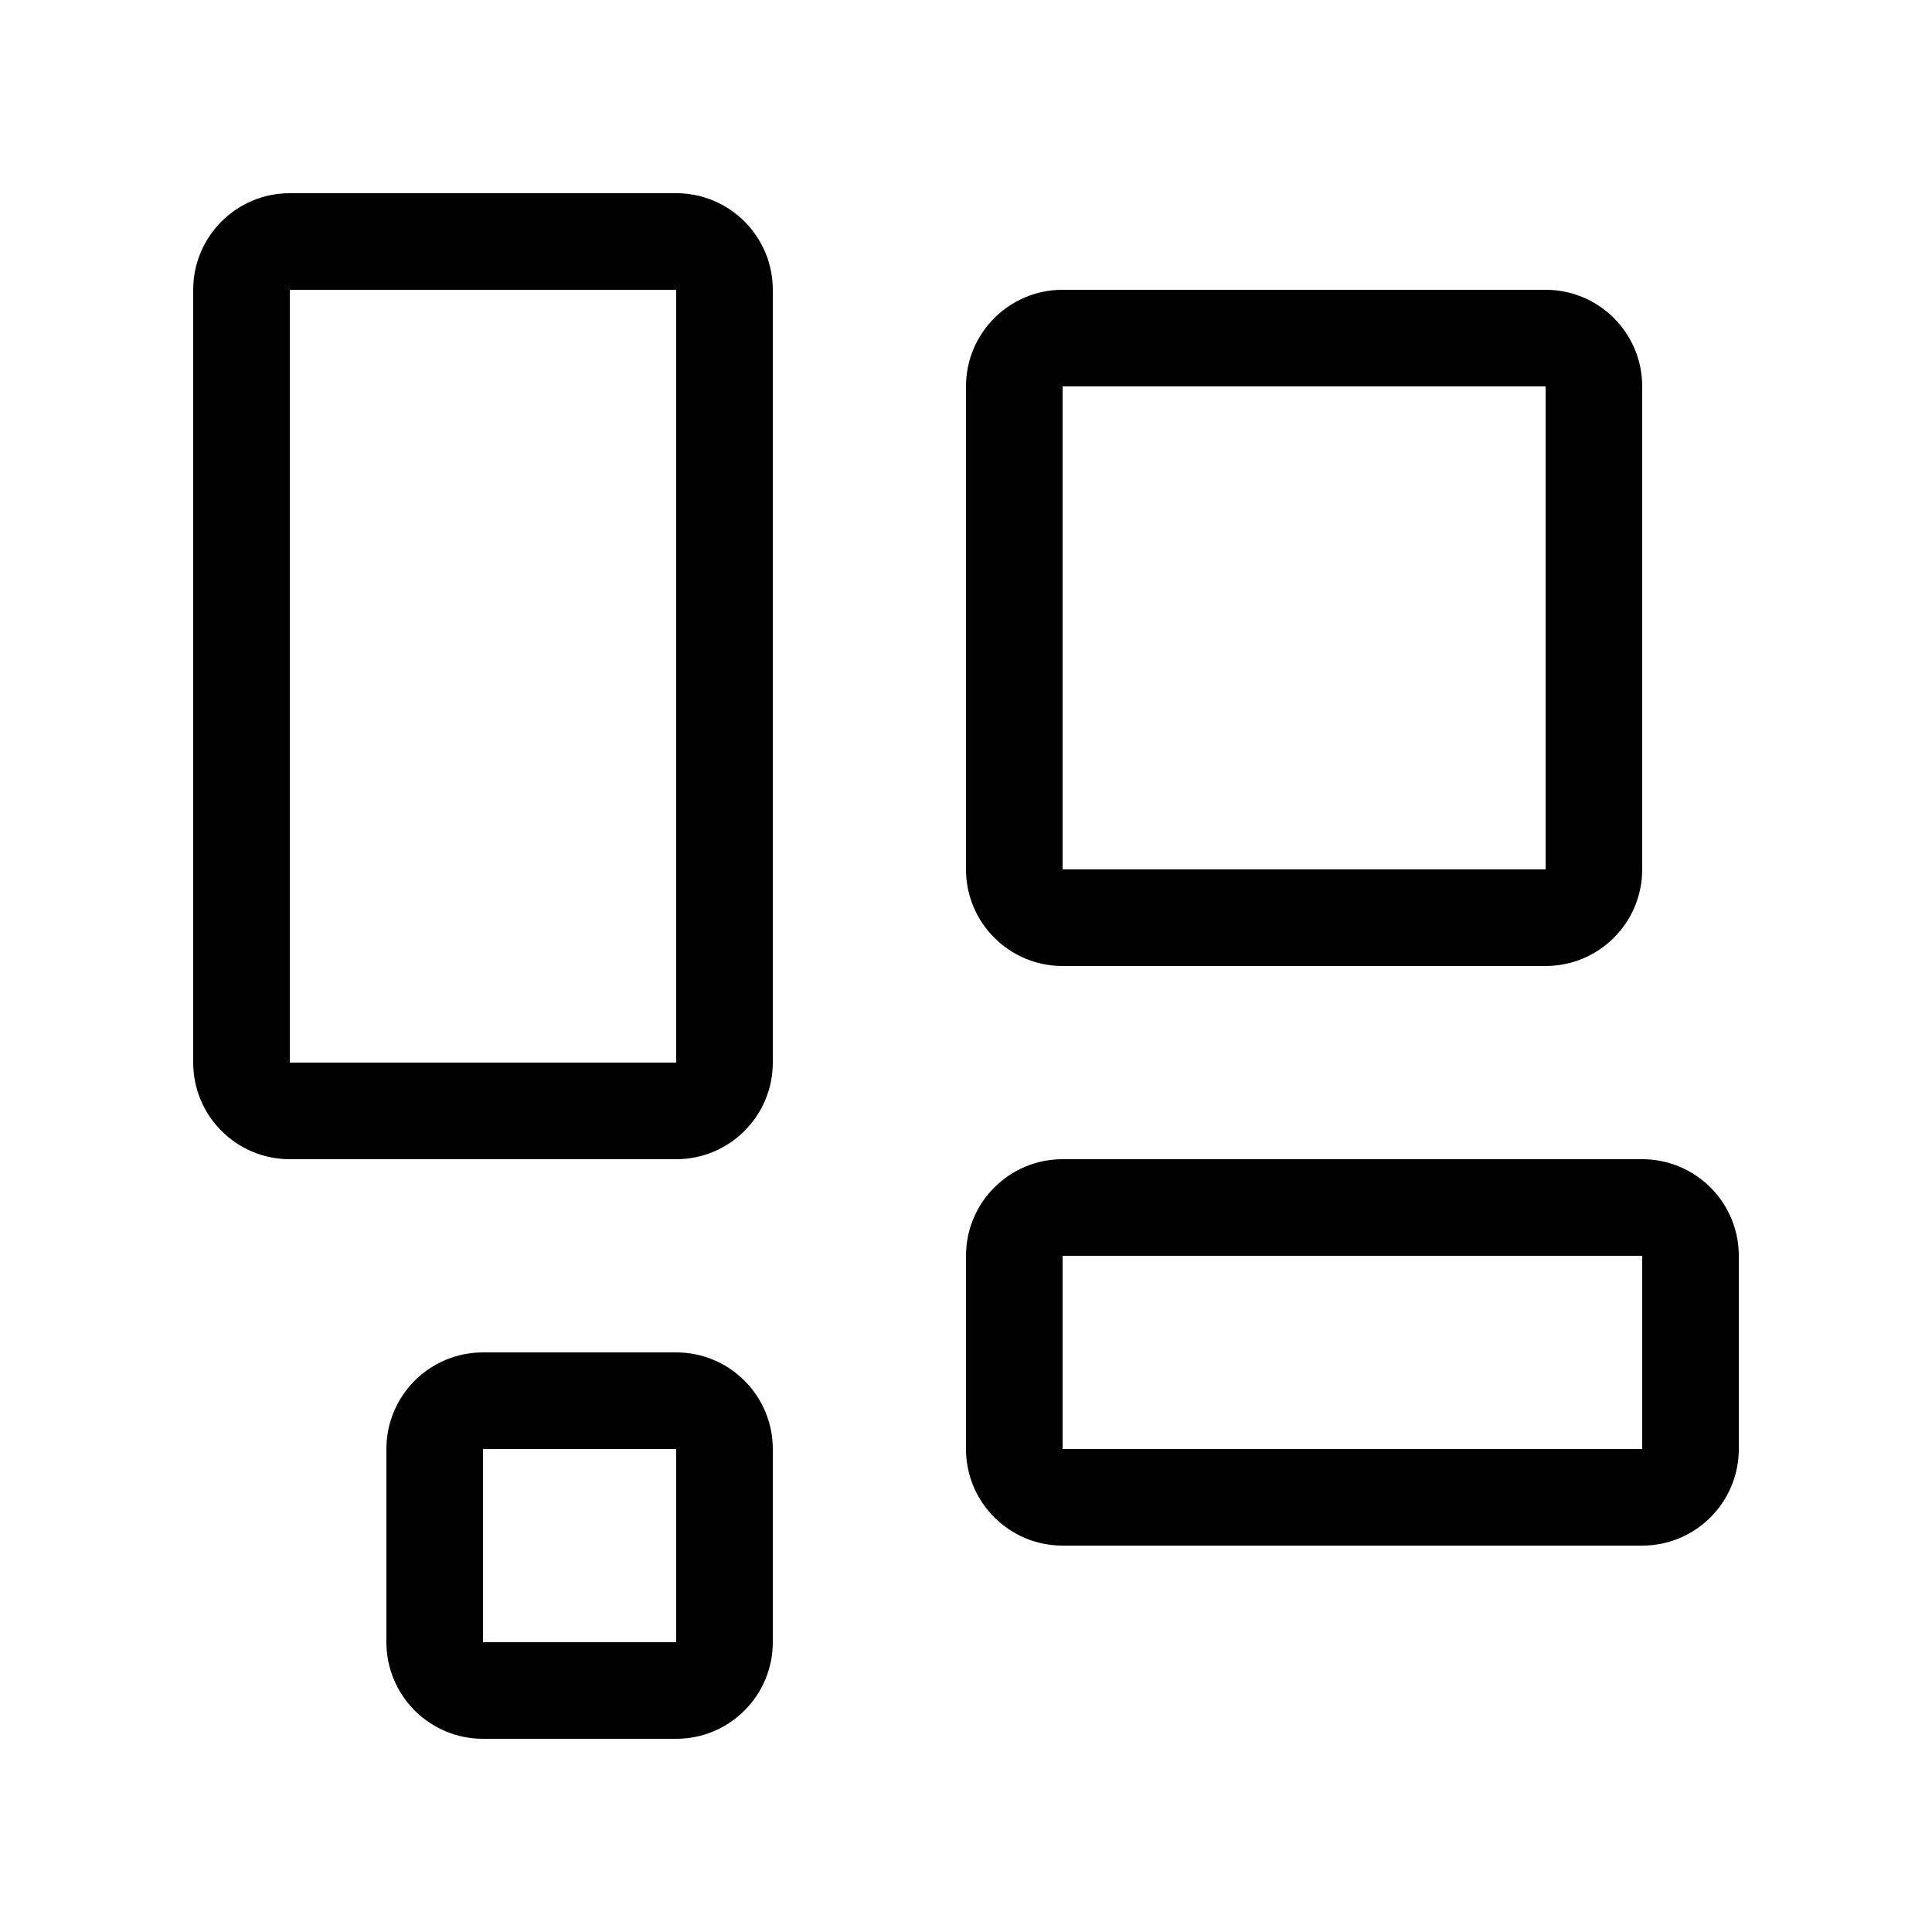
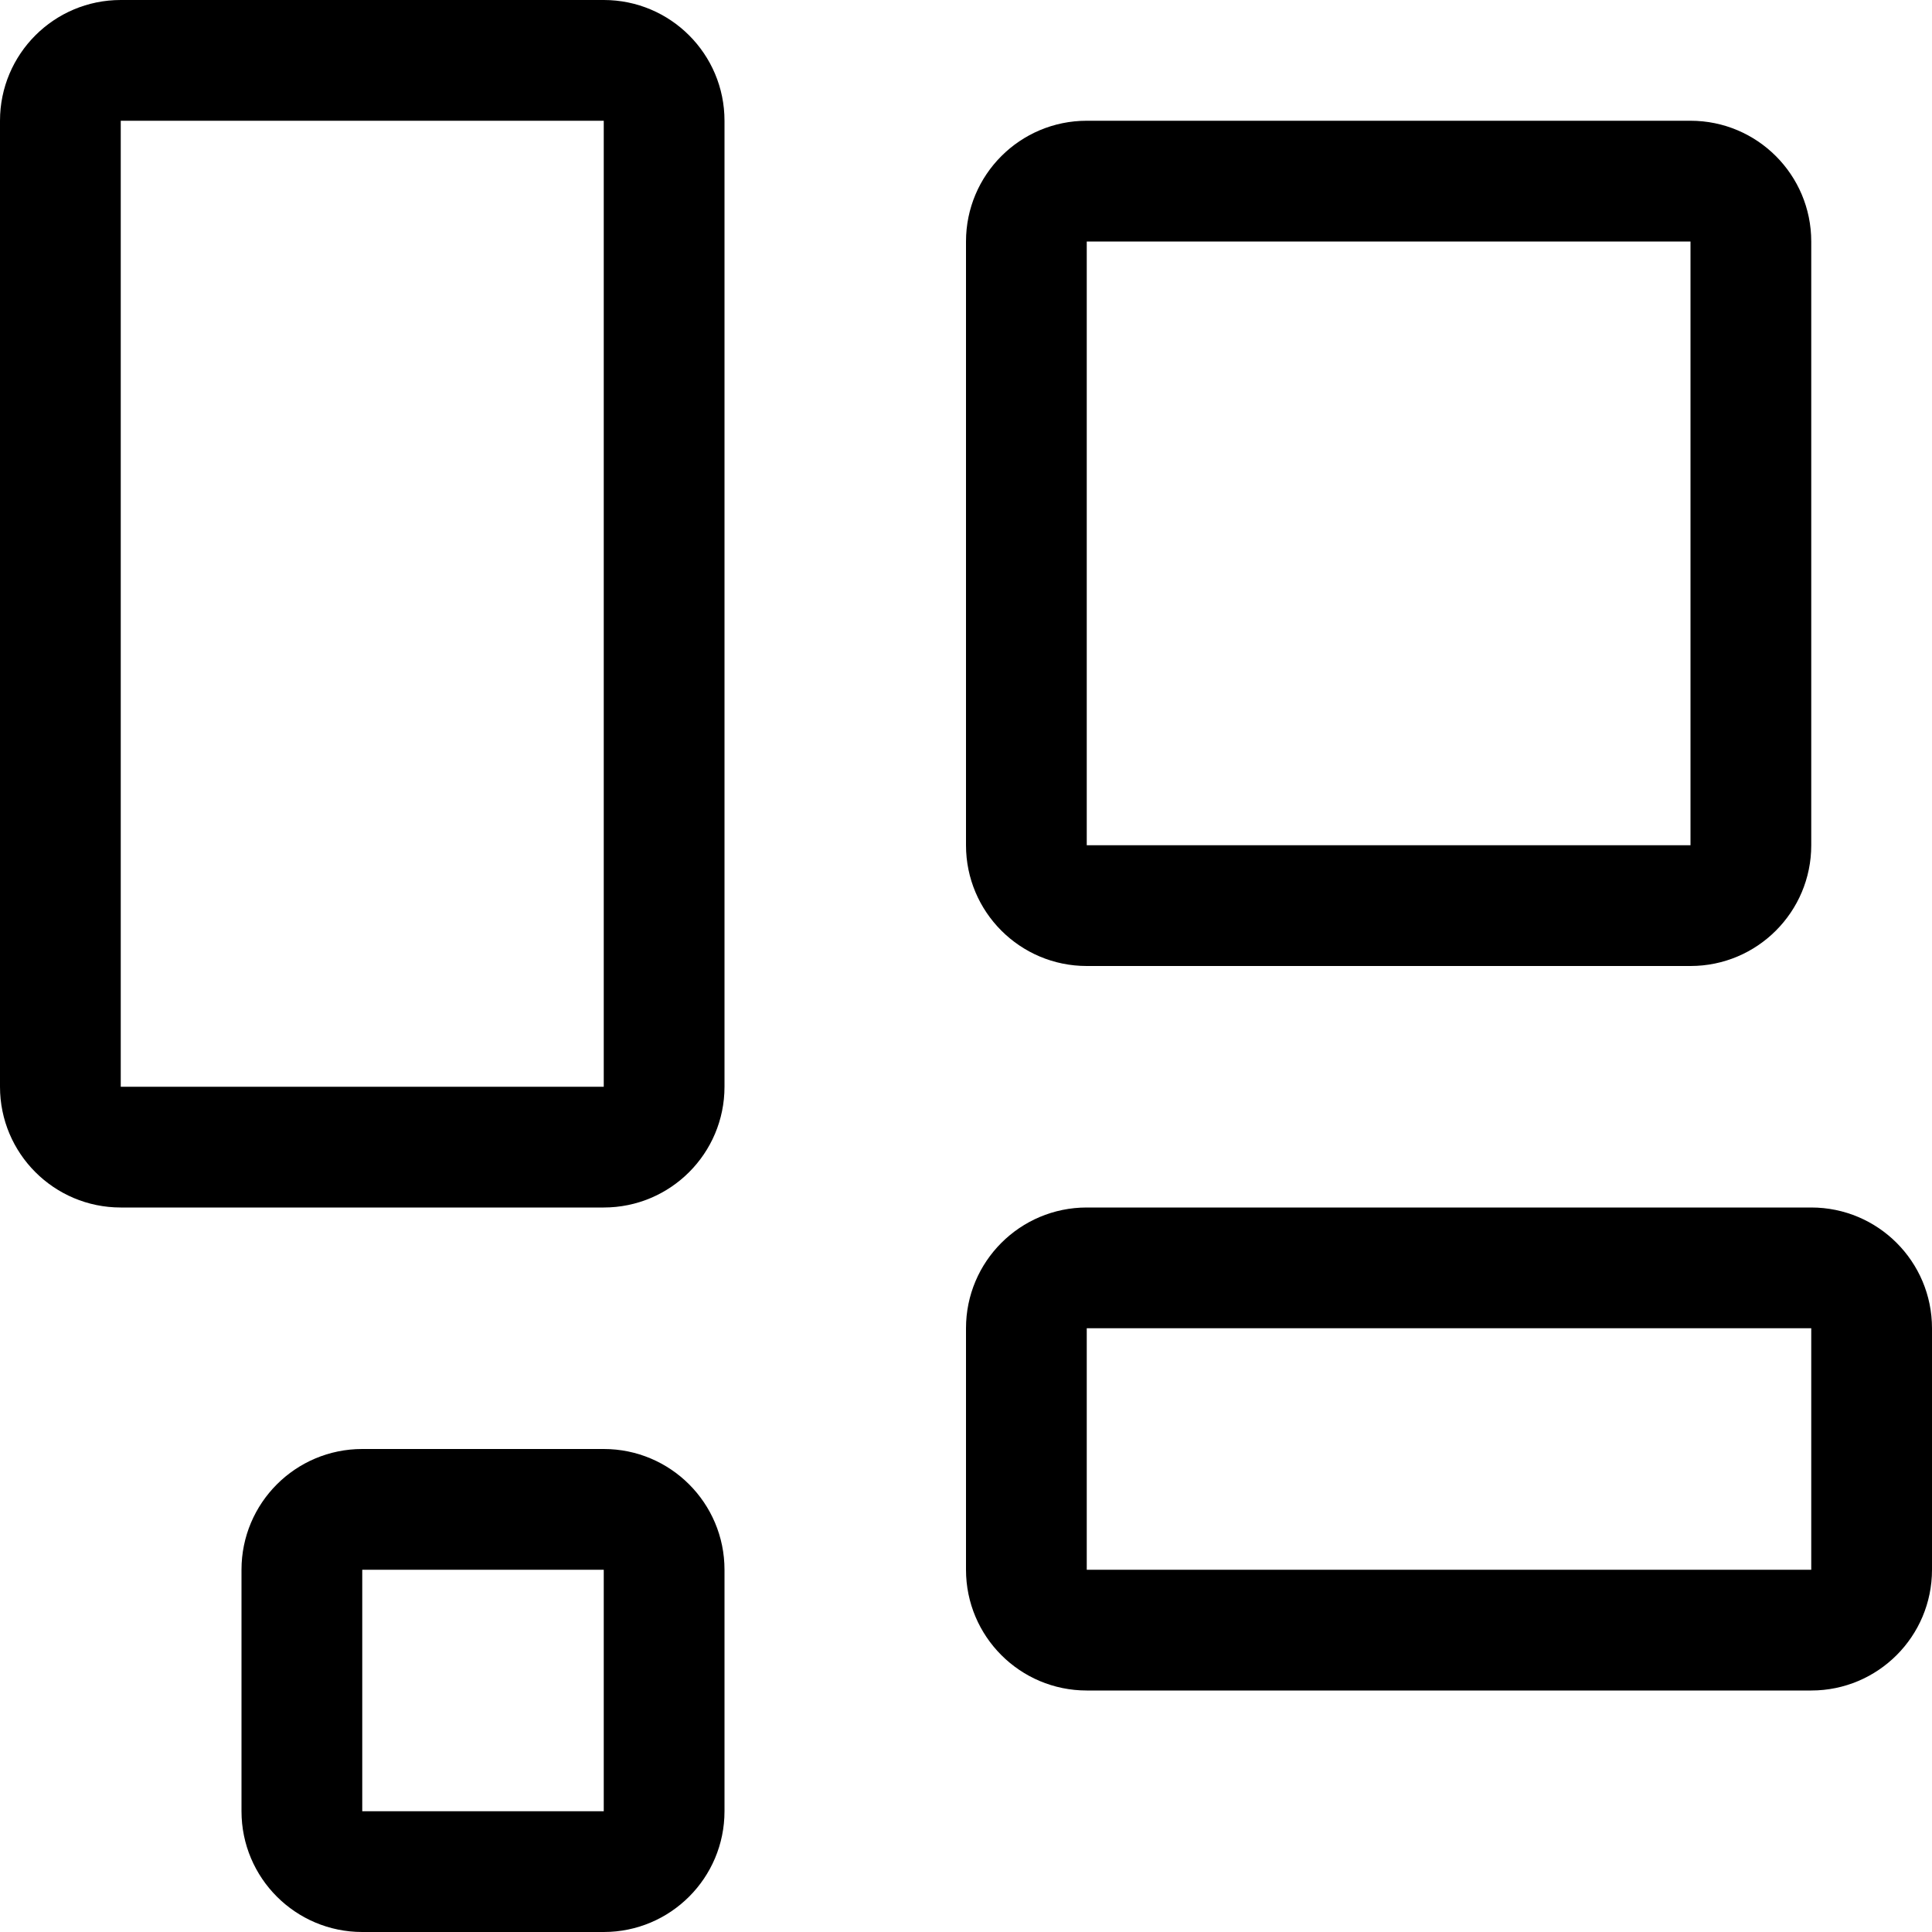
- <svg xmlns="http://www.w3.org/2000/svg" class="bi bi-layout-wtf" width="1em" height="1em" viewBox="0 0 20 20" fill="currentColor">
-   <path fill-rule="evenodd" d="M7 3H3v8h4V3zM3 2a1 1 0 00-1 1v8a1 1 0 001 1h4a1 1 0 001-1V3a1 1 0 00-1-1H3zm13 2h-5v5h5V4zm-5-1a1 1 0 00-1 1v5a1 1 0 001 1h5a1 1 0 001-1V4a1 1 0 00-1-1h-5zM7 15H5v2h2v-2zm-2-1a1 1 0 00-1 1v2a1 1 0 001 1h2a1 1 0 001-1v-2a1 1 0 00-1-1H5zm12-1h-6v2h6v-2zm-6-1a1 1 0 00-1 1v2a1 1 0 001 1h6a1 1 0 001-1v-2a1 1 0 00-1-1h-6z" clip-rule="evenodd" />
+ <svg xmlns="http://www.w3.org/2000/svg" class="bi bi-layout-wtf" width="1em" height="1em" viewBox="0 0 16 16" fill="currentColor">
+   <g fill-rule="evenodd" clip-path="url(#clip0)" clip-rule="evenodd">
+     <path d="M5 1H1v8h4V1zM1 0a1 1 0 00-1 1v8a1 1 0 001 1h4a1 1 0 001-1V1a1 1 0 00-1-1H1zm13 2H9v5h5V2zM9 1a1 1 0 00-1 1v5a1 1 0 001 1h5a1 1 0 001-1V2a1 1 0 00-1-1H9zM5 13H3v2h2v-2zm-2-1a1 1 0 00-1 1v2a1 1 0 001 1h2a1 1 0 001-1v-2a1 1 0 00-1-1H3zm12-1H9v2h6v-2zm-6-1a1 1 0 00-1 1v2a1 1 0 001 1h6a1 1 0 001-1v-2a1 1 0 00-1-1H9z" />
+   </g>
+   <defs>
+     <clipPath id="clip0">
+       <path d="M0 0h16v16H0z" />
+     </clipPath>
+   </defs>
</svg>
